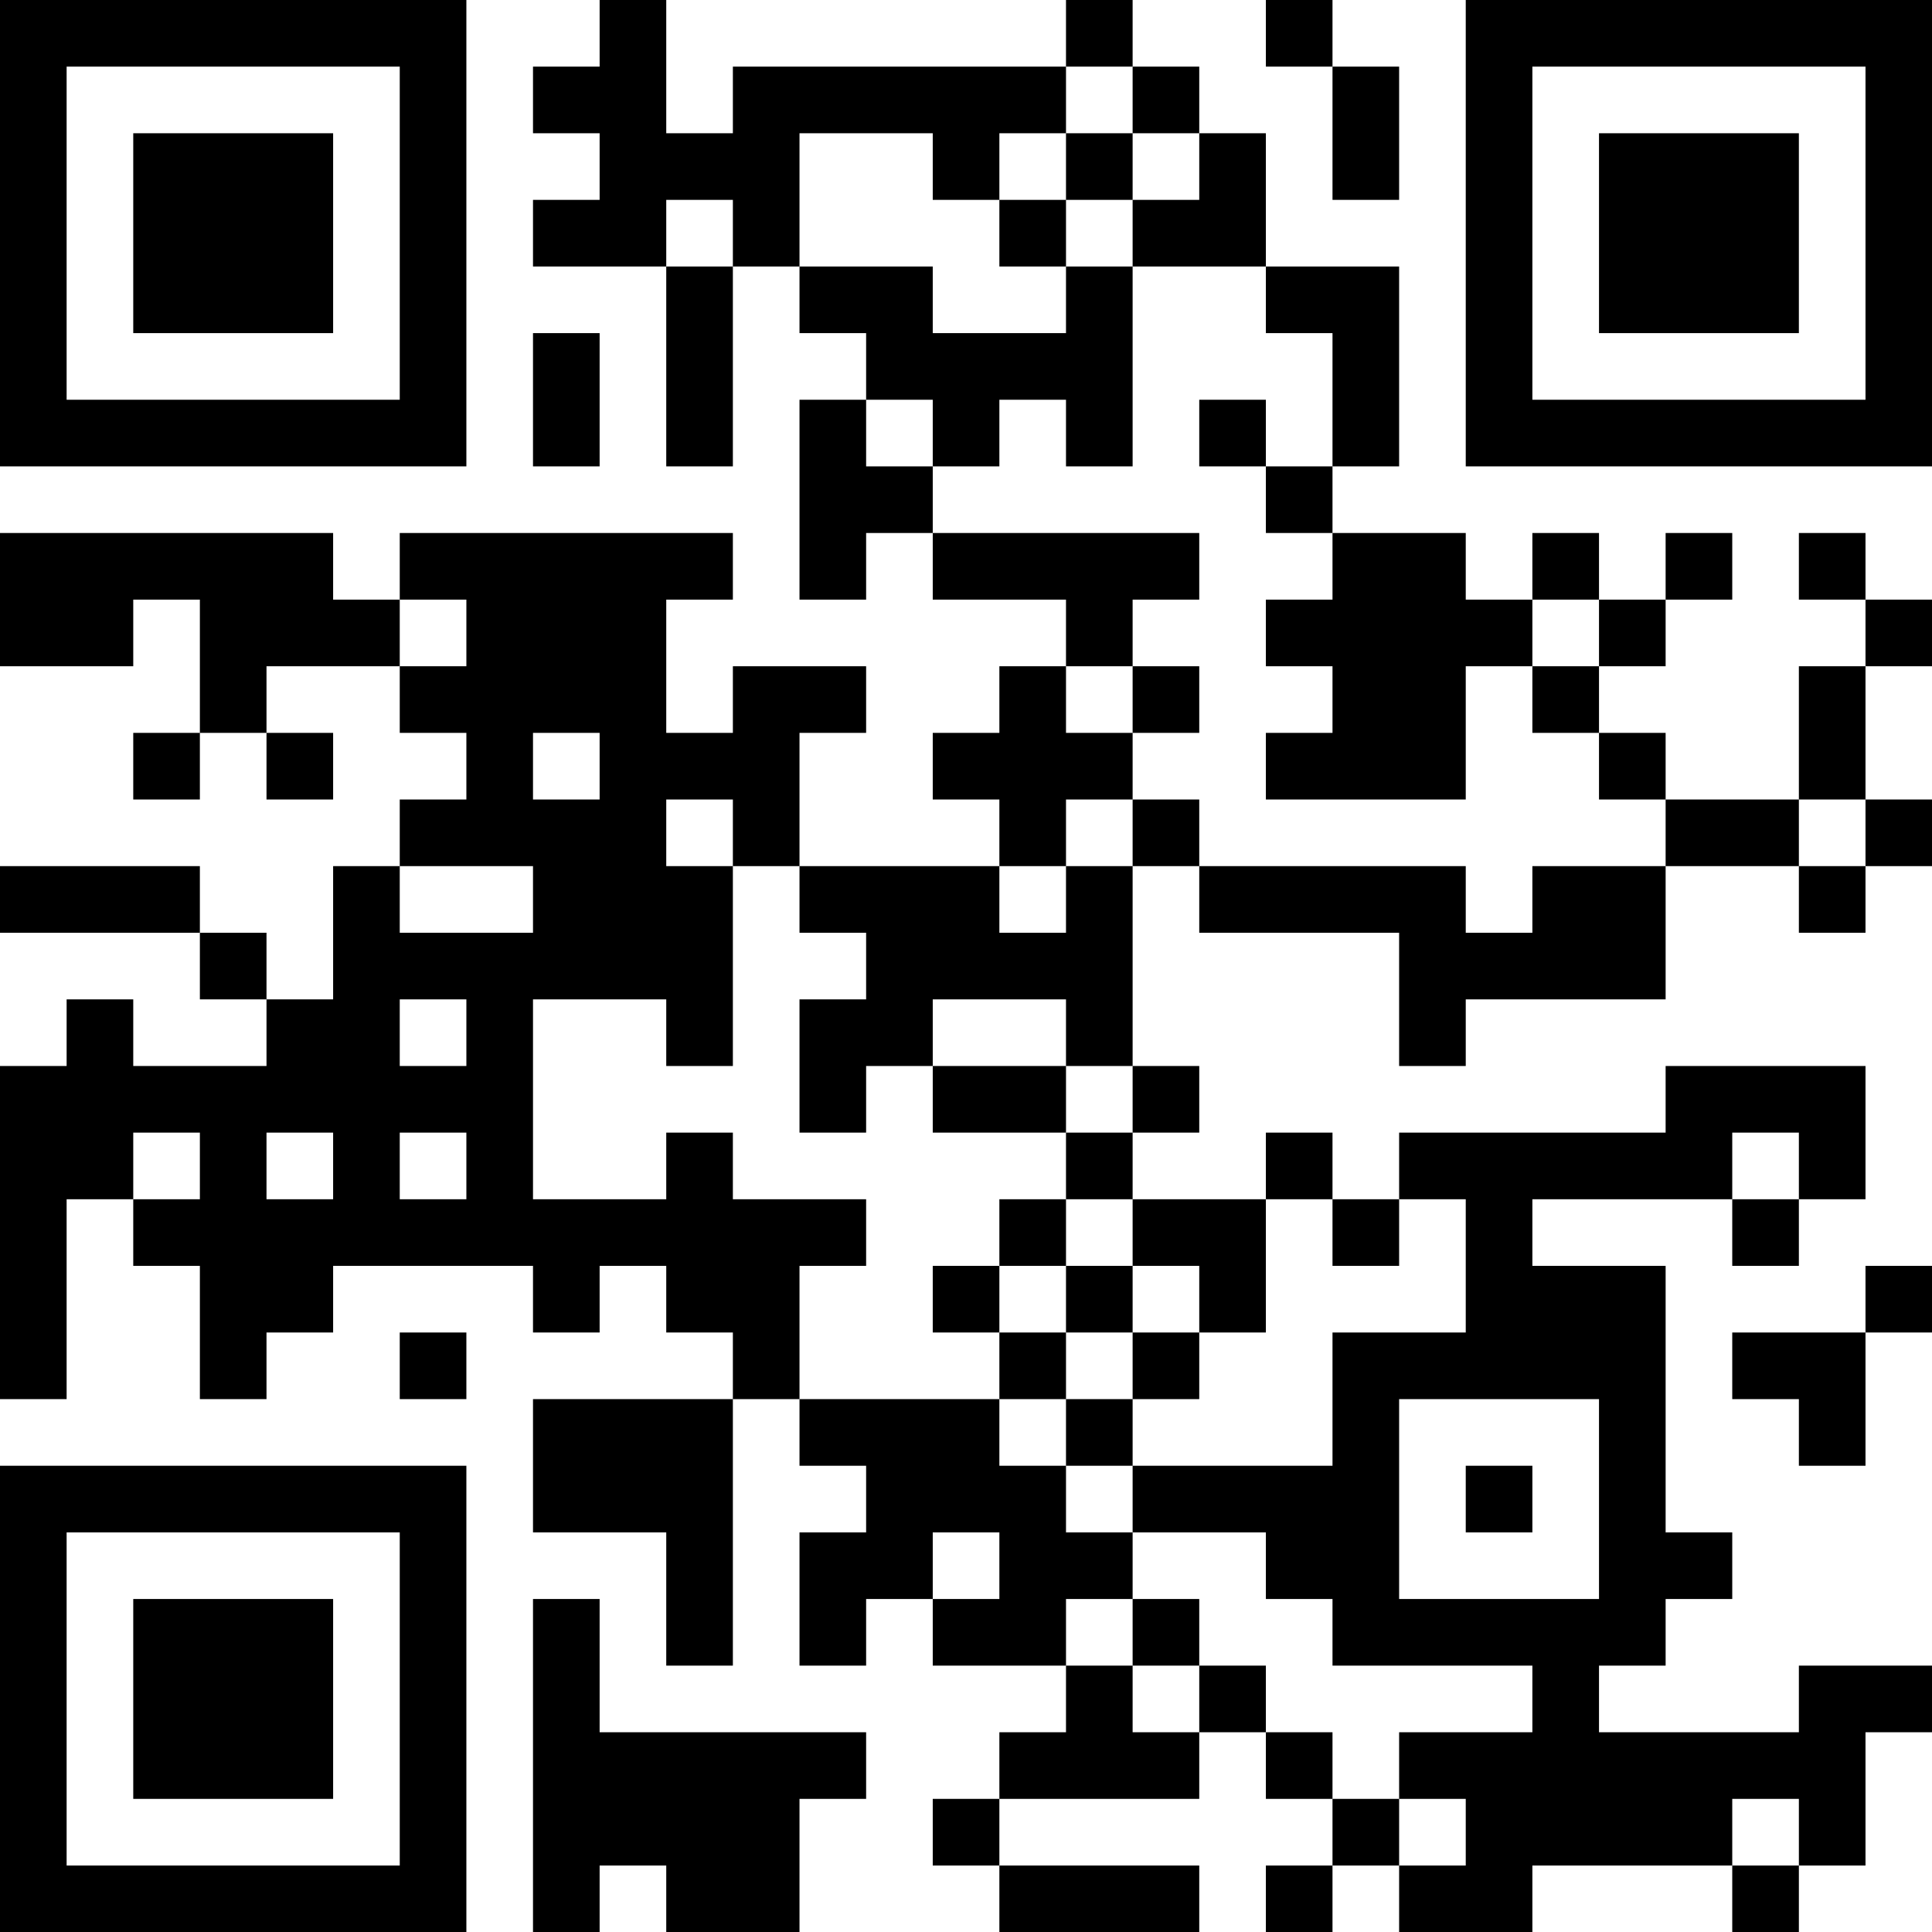
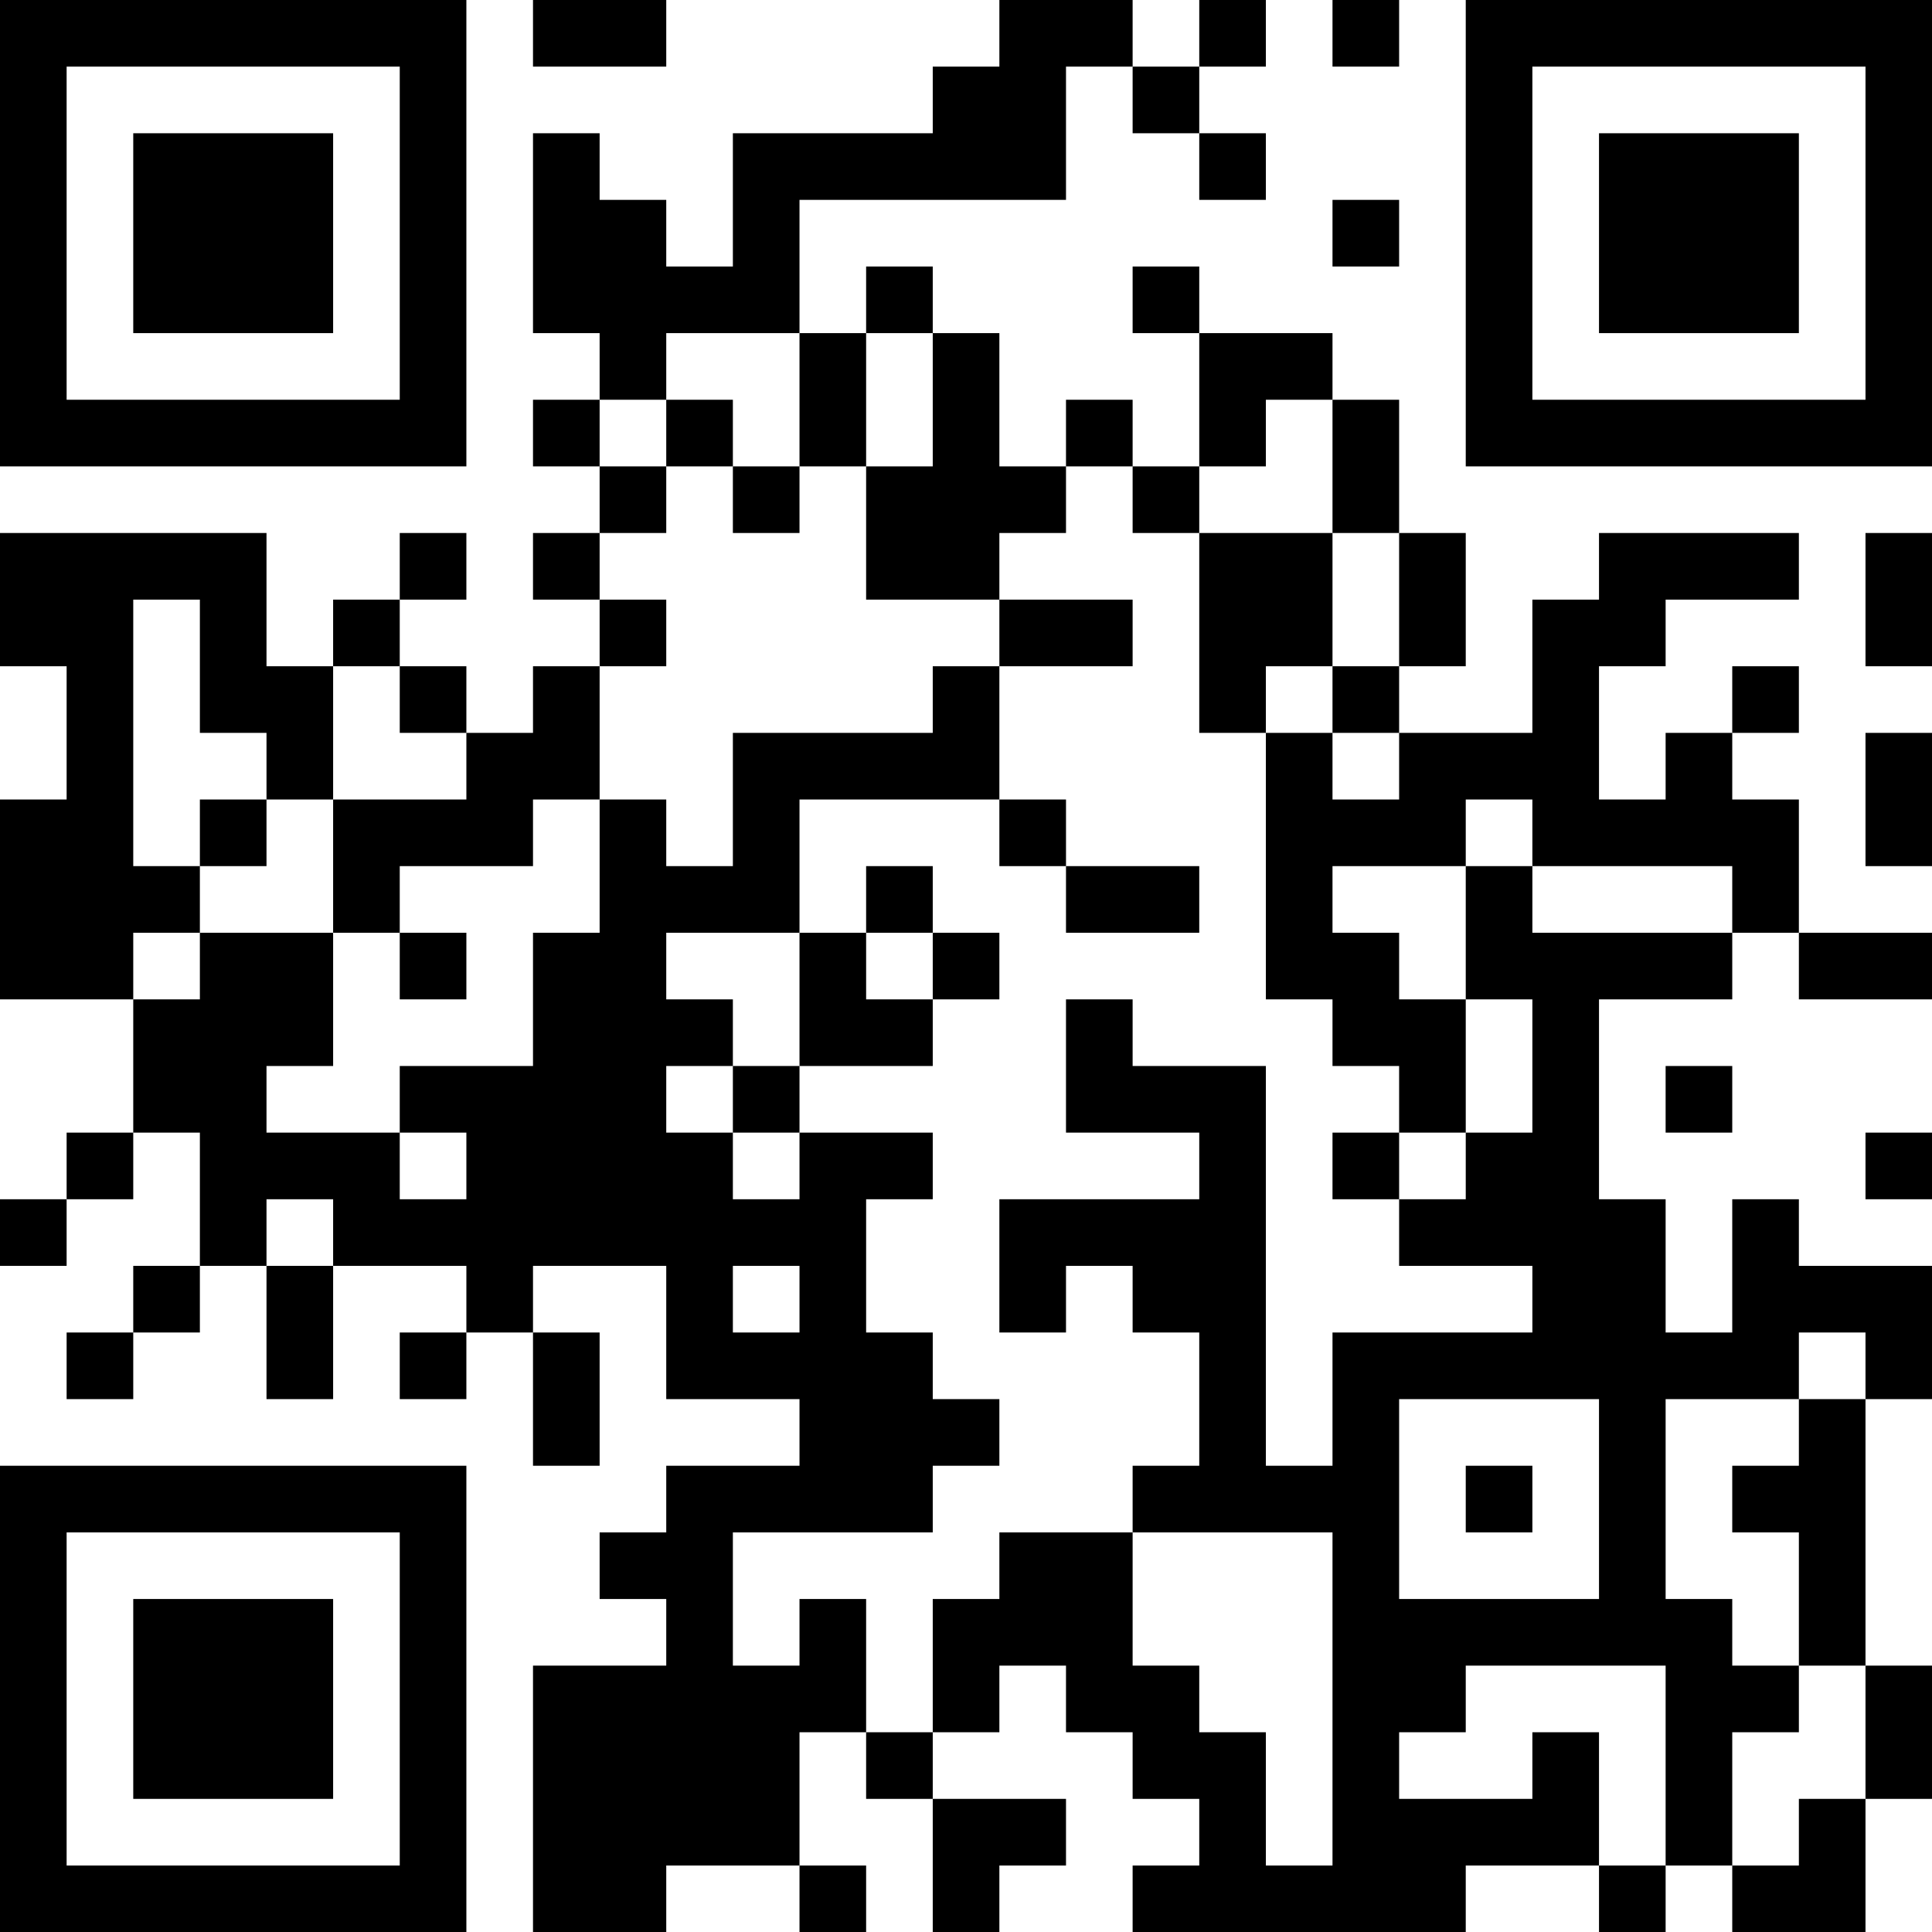
<svg xmlns="http://www.w3.org/2000/svg" version="1.1" width="200" height="200" viewBox="0 0 200 200">
  <rect x="0" y="0" width="200" height="200" fill="#ffffff" />
  <g transform="scale(6.897)">
    <g transform="translate(0,0)">
-       <path fill-rule="evenodd" d="M9 0L9 1L8 1L8 2L9 2L9 3L8 3L8 4L10 4L10 7L11 7L11 4L12 4L12 5L13 5L13 6L12 6L12 9L13 9L13 8L14 8L14 9L16 9L16 10L15 10L15 11L14 11L14 12L15 12L15 13L12 13L12 11L13 11L13 10L11 10L11 11L10 11L10 9L11 9L11 8L6 8L6 9L5 9L5 8L0 8L0 10L2 10L2 9L3 9L3 11L2 11L2 12L3 12L3 11L4 11L4 12L5 12L5 11L4 11L4 10L6 10L6 11L7 11L7 12L6 12L6 13L5 13L5 15L4 15L4 14L3 14L3 13L0 13L0 14L3 14L3 15L4 15L4 16L2 16L2 15L1 15L1 16L0 16L0 21L1 21L1 18L2 18L2 19L3 19L3 21L4 21L4 20L5 20L5 19L8 19L8 20L9 20L9 19L10 19L10 20L11 20L11 21L8 21L8 23L10 23L10 25L11 25L11 21L12 21L12 22L13 22L13 23L12 23L12 25L13 25L13 24L14 24L14 25L16 25L16 26L15 26L15 27L14 27L14 28L15 28L15 29L18 29L18 28L15 28L15 27L18 27L18 26L19 26L19 27L20 27L20 28L19 28L19 29L20 29L20 28L21 28L21 29L23 29L23 28L26 28L26 29L27 29L27 28L28 28L28 26L29 26L29 25L27 25L27 26L24 26L24 25L25 25L25 24L26 24L26 23L25 23L25 19L23 19L23 18L26 18L26 19L27 19L27 18L28 18L28 16L25 16L25 17L21 17L21 18L20 18L20 17L19 17L19 18L17 18L17 17L18 17L18 16L17 16L17 13L18 13L18 14L21 14L21 16L22 16L22 15L25 15L25 13L27 13L27 14L28 14L28 13L29 13L29 12L28 12L28 10L29 10L29 9L28 9L28 8L27 8L27 9L28 9L28 10L27 10L27 12L25 12L25 11L24 11L24 10L25 10L25 9L26 9L26 8L25 8L25 9L24 9L24 8L23 8L23 9L22 9L22 8L20 8L20 7L21 7L21 4L19 4L19 2L18 2L18 1L17 1L17 0L16 0L16 1L11 1L11 2L10 2L10 0ZM19 0L19 1L20 1L20 3L21 3L21 1L20 1L20 0ZM16 1L16 2L15 2L15 3L14 3L14 2L12 2L12 4L14 4L14 5L16 5L16 4L17 4L17 7L16 7L16 6L15 6L15 7L14 7L14 6L13 6L13 7L14 7L14 8L18 8L18 9L17 9L17 10L16 10L16 11L17 11L17 12L16 12L16 13L15 13L15 14L16 14L16 13L17 13L17 12L18 12L18 13L22 13L22 14L23 14L23 13L25 13L25 12L24 12L24 11L23 11L23 10L24 10L24 9L23 9L23 10L22 10L22 12L19 12L19 11L20 11L20 10L19 10L19 9L20 9L20 8L19 8L19 7L20 7L20 5L19 5L19 4L17 4L17 3L18 3L18 2L17 2L17 1ZM16 2L16 3L15 3L15 4L16 4L16 3L17 3L17 2ZM10 3L10 4L11 4L11 3ZM8 5L8 7L9 7L9 5ZM18 6L18 7L19 7L19 6ZM6 9L6 10L7 10L7 9ZM17 10L17 11L18 11L18 10ZM8 11L8 12L9 12L9 11ZM10 12L10 13L11 13L11 16L10 16L10 15L8 15L8 18L10 18L10 17L11 17L11 18L13 18L13 19L12 19L12 21L15 21L15 22L16 22L16 23L17 23L17 24L16 24L16 25L17 25L17 26L18 26L18 25L19 25L19 26L20 26L20 27L21 27L21 28L22 28L22 27L21 27L21 26L23 26L23 25L20 25L20 24L19 24L19 23L17 23L17 22L20 22L20 20L22 20L22 18L21 18L21 19L20 19L20 18L19 18L19 20L18 20L18 19L17 19L17 18L16 18L16 17L17 17L17 16L16 16L16 15L14 15L14 16L13 16L13 17L12 17L12 15L13 15L13 14L12 14L12 13L11 13L11 12ZM27 12L27 13L28 13L28 12ZM6 13L6 14L8 14L8 13ZM6 15L6 16L7 16L7 15ZM14 16L14 17L16 17L16 16ZM2 17L2 18L3 18L3 17ZM4 17L4 18L5 18L5 17ZM6 17L6 18L7 18L7 17ZM26 17L26 18L27 18L27 17ZM15 18L15 19L14 19L14 20L15 20L15 21L16 21L16 22L17 22L17 21L18 21L18 20L17 20L17 19L16 19L16 18ZM15 19L15 20L16 20L16 21L17 21L17 20L16 20L16 19ZM28 19L28 20L26 20L26 21L27 21L27 22L28 22L28 20L29 20L29 19ZM6 20L6 21L7 21L7 20ZM21 21L21 24L24 24L24 21ZM22 22L22 23L23 23L23 22ZM14 23L14 24L15 24L15 23ZM8 24L8 29L9 29L9 28L10 28L10 29L12 29L12 27L13 27L13 26L9 26L9 24ZM17 24L17 25L18 25L18 24ZM26 27L26 28L27 28L27 27ZM0 0L0 7L7 7L7 0ZM1 1L1 6L6 6L6 1ZM2 2L2 5L5 5L5 2ZM22 0L22 7L29 7L29 0ZM23 1L23 6L28 6L28 1ZM24 2L24 5L27 5L27 2ZM0 22L0 29L7 29L7 22ZM1 23L1 28L6 28L6 23ZM2 24L2 27L5 27L5 24Z" fill="#000000" />
+       <path fill-rule="evenodd" d="M8 0L8 1L10 1L10 0ZM15 0L15 1L14 1L14 2L11 2L11 4L10 4L10 3L9 3L9 2L8 2L8 5L9 5L9 6L8 6L8 7L9 7L9 8L8 8L8 9L9 9L9 10L8 10L8 11L7 11L7 10L6 10L6 9L7 9L7 8L6 8L6 9L5 9L5 10L4 10L4 8L0 8L0 10L1 10L1 12L0 12L0 15L2 15L2 17L1 17L1 18L0 18L0 19L1 19L1 18L2 18L2 17L3 17L3 19L2 19L2 20L1 20L1 21L2 21L2 20L3 20L3 19L4 19L4 21L5 21L5 19L7 19L7 20L6 20L6 21L7 21L7 20L8 20L8 22L9 22L9 20L8 20L8 19L10 19L10 21L12 21L12 22L10 22L10 23L9 23L9 24L10 24L10 25L8 25L8 29L10 29L10 28L12 28L12 29L13 29L13 28L12 28L12 26L13 26L13 27L14 27L14 29L15 29L15 28L16 28L16 27L14 27L14 26L15 26L15 25L16 25L16 26L17 26L17 27L18 27L18 28L17 28L17 29L22 29L22 28L24 28L24 29L25 29L25 28L26 28L26 29L28 29L28 27L29 27L29 25L28 25L28 21L29 21L29 19L27 19L27 18L26 18L26 20L25 20L25 18L24 18L24 15L26 15L26 14L27 14L27 15L29 15L29 14L27 14L27 12L26 12L26 11L27 11L27 10L26 10L26 11L25 11L25 12L24 12L24 10L25 10L25 9L27 9L27 8L24 8L24 9L23 9L23 11L21 11L21 10L22 10L22 8L21 8L21 6L20 6L20 5L18 5L18 4L17 4L17 5L18 5L18 7L17 7L17 6L16 6L16 7L15 7L15 5L14 5L14 4L13 4L13 5L12 5L12 3L16 3L16 1L17 1L17 2L18 2L18 3L19 3L19 2L18 2L18 1L19 1L19 0L18 0L18 1L17 1L17 0ZM20 0L20 1L21 1L21 0ZM20 3L20 4L21 4L21 3ZM10 5L10 6L9 6L9 7L10 7L10 8L9 8L9 9L10 9L10 10L9 10L9 12L8 12L8 13L6 13L6 14L5 14L5 12L7 12L7 11L6 11L6 10L5 10L5 12L4 12L4 11L3 11L3 9L2 9L2 13L3 13L3 14L2 14L2 15L3 15L3 14L5 14L5 16L4 16L4 17L6 17L6 18L7 18L7 17L6 17L6 16L8 16L8 14L9 14L9 12L10 12L10 13L11 13L11 11L14 11L14 10L15 10L15 12L12 12L12 14L10 14L10 15L11 15L11 16L10 16L10 17L11 17L11 18L12 18L12 17L14 17L14 18L13 18L13 20L14 20L14 21L15 21L15 22L14 22L14 23L11 23L11 25L12 25L12 24L13 24L13 26L14 26L14 24L15 24L15 23L17 23L17 25L18 25L18 26L19 26L19 28L20 28L20 23L17 23L17 22L18 22L18 20L17 20L17 19L16 19L16 20L15 20L15 18L18 18L18 17L16 17L16 15L17 15L17 16L19 16L19 22L20 22L20 20L23 20L23 19L21 19L21 18L22 18L22 17L23 17L23 15L22 15L22 13L23 13L23 14L26 14L26 13L23 13L23 12L22 12L22 13L20 13L20 14L21 14L21 15L22 15L22 17L21 17L21 16L20 16L20 15L19 15L19 11L20 11L20 12L21 12L21 11L20 11L20 10L21 10L21 8L20 8L20 6L19 6L19 7L18 7L18 8L17 8L17 7L16 7L16 8L15 8L15 9L13 9L13 7L14 7L14 5L13 5L13 7L12 7L12 5ZM10 6L10 7L11 7L11 8L12 8L12 7L11 7L11 6ZM18 8L18 11L19 11L19 10L20 10L20 8ZM28 8L28 10L29 10L29 8ZM15 9L15 10L17 10L17 9ZM28 11L28 13L29 13L29 11ZM3 12L3 13L4 13L4 12ZM15 12L15 13L16 13L16 14L18 14L18 13L16 13L16 12ZM13 13L13 14L12 14L12 16L11 16L11 17L12 17L12 16L14 16L14 15L15 15L15 14L14 14L14 13ZM6 14L6 15L7 15L7 14ZM13 14L13 15L14 15L14 14ZM25 16L25 17L26 17L26 16ZM20 17L20 18L21 18L21 17ZM28 17L28 18L29 18L29 17ZM4 18L4 19L5 19L5 18ZM11 19L11 20L12 20L12 19ZM27 20L27 21L25 21L25 24L26 24L26 25L27 25L27 26L26 26L26 28L27 28L27 27L28 27L28 25L27 25L27 23L26 23L26 22L27 22L27 21L28 21L28 20ZM21 21L21 24L24 24L24 21ZM22 22L22 23L23 23L23 22ZM22 25L22 26L21 26L21 27L23 27L23 26L24 26L24 28L25 28L25 25ZM0 0L0 7L7 7L7 0ZM1 1L1 6L6 6L6 1ZM2 2L2 5L5 5L5 2ZM22 0L22 7L29 7L29 0ZM23 1L23 6L28 6L28 1ZM24 2L24 5L27 5L27 2ZM0 22L0 29L7 29L7 22ZM1 23L1 28L6 28L6 23ZM2 24L2 27L5 27L5 24Z" fill="#000000" />
    </g>
  </g>
</svg>
